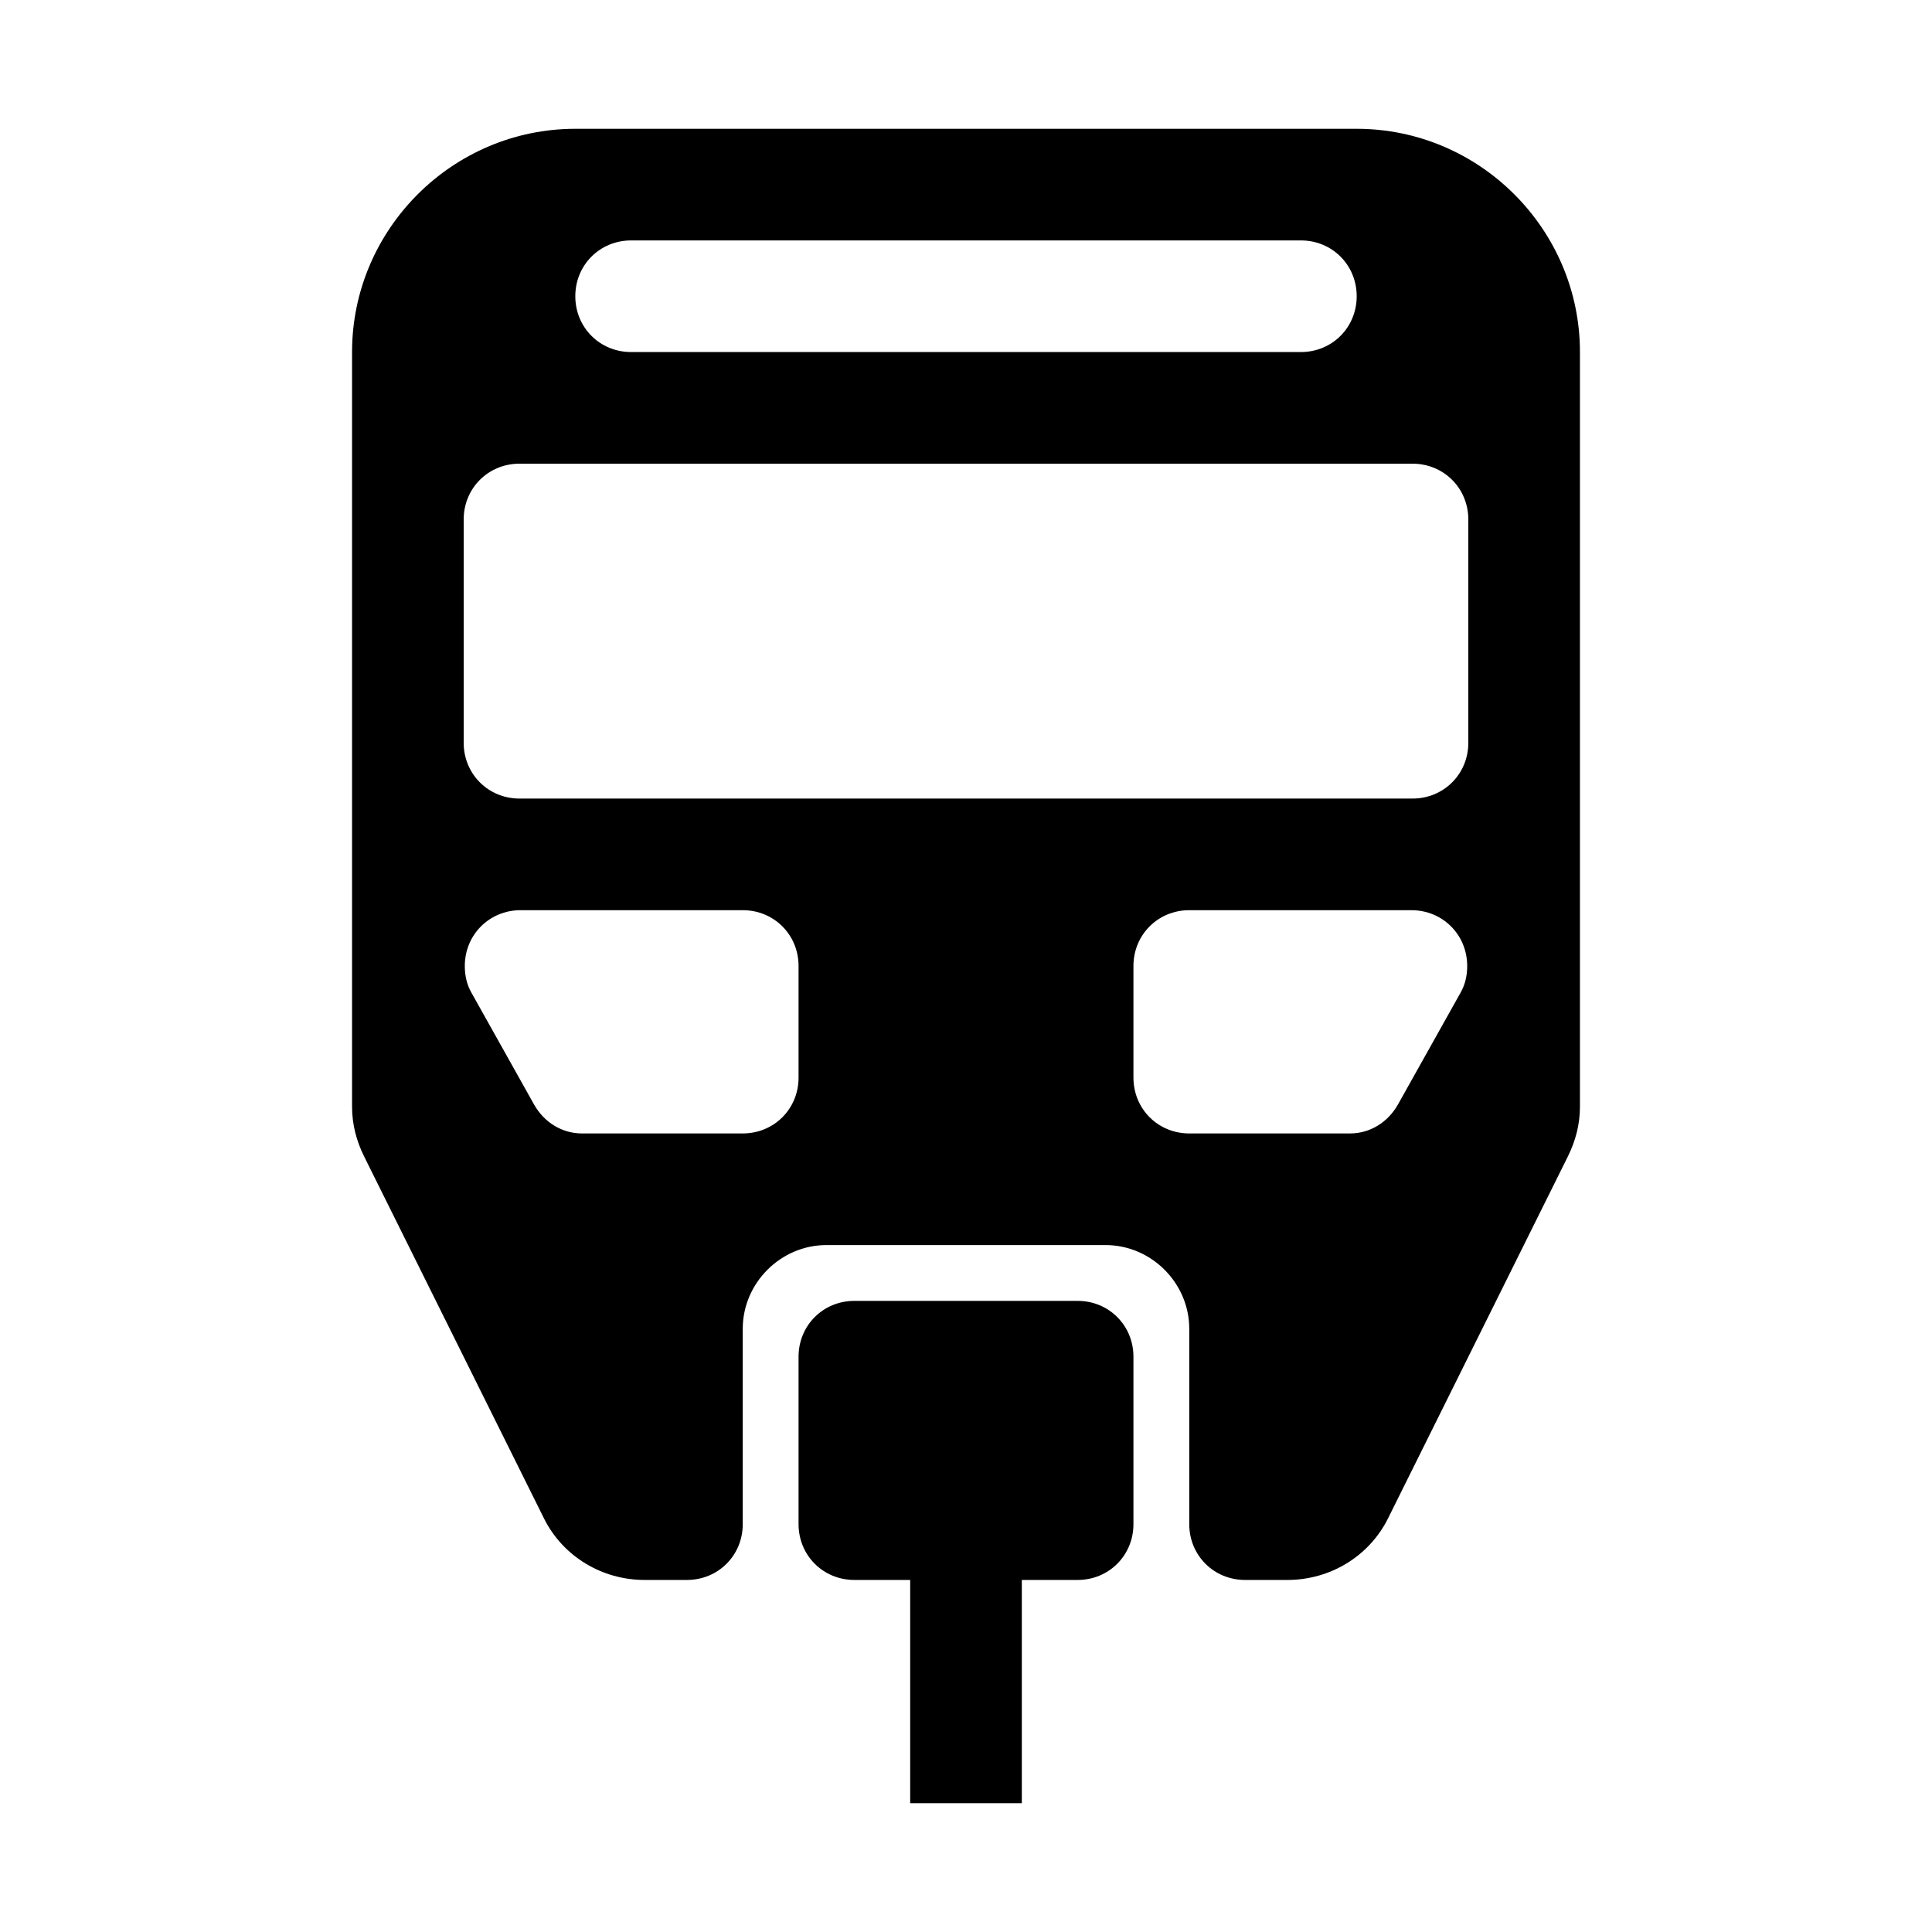
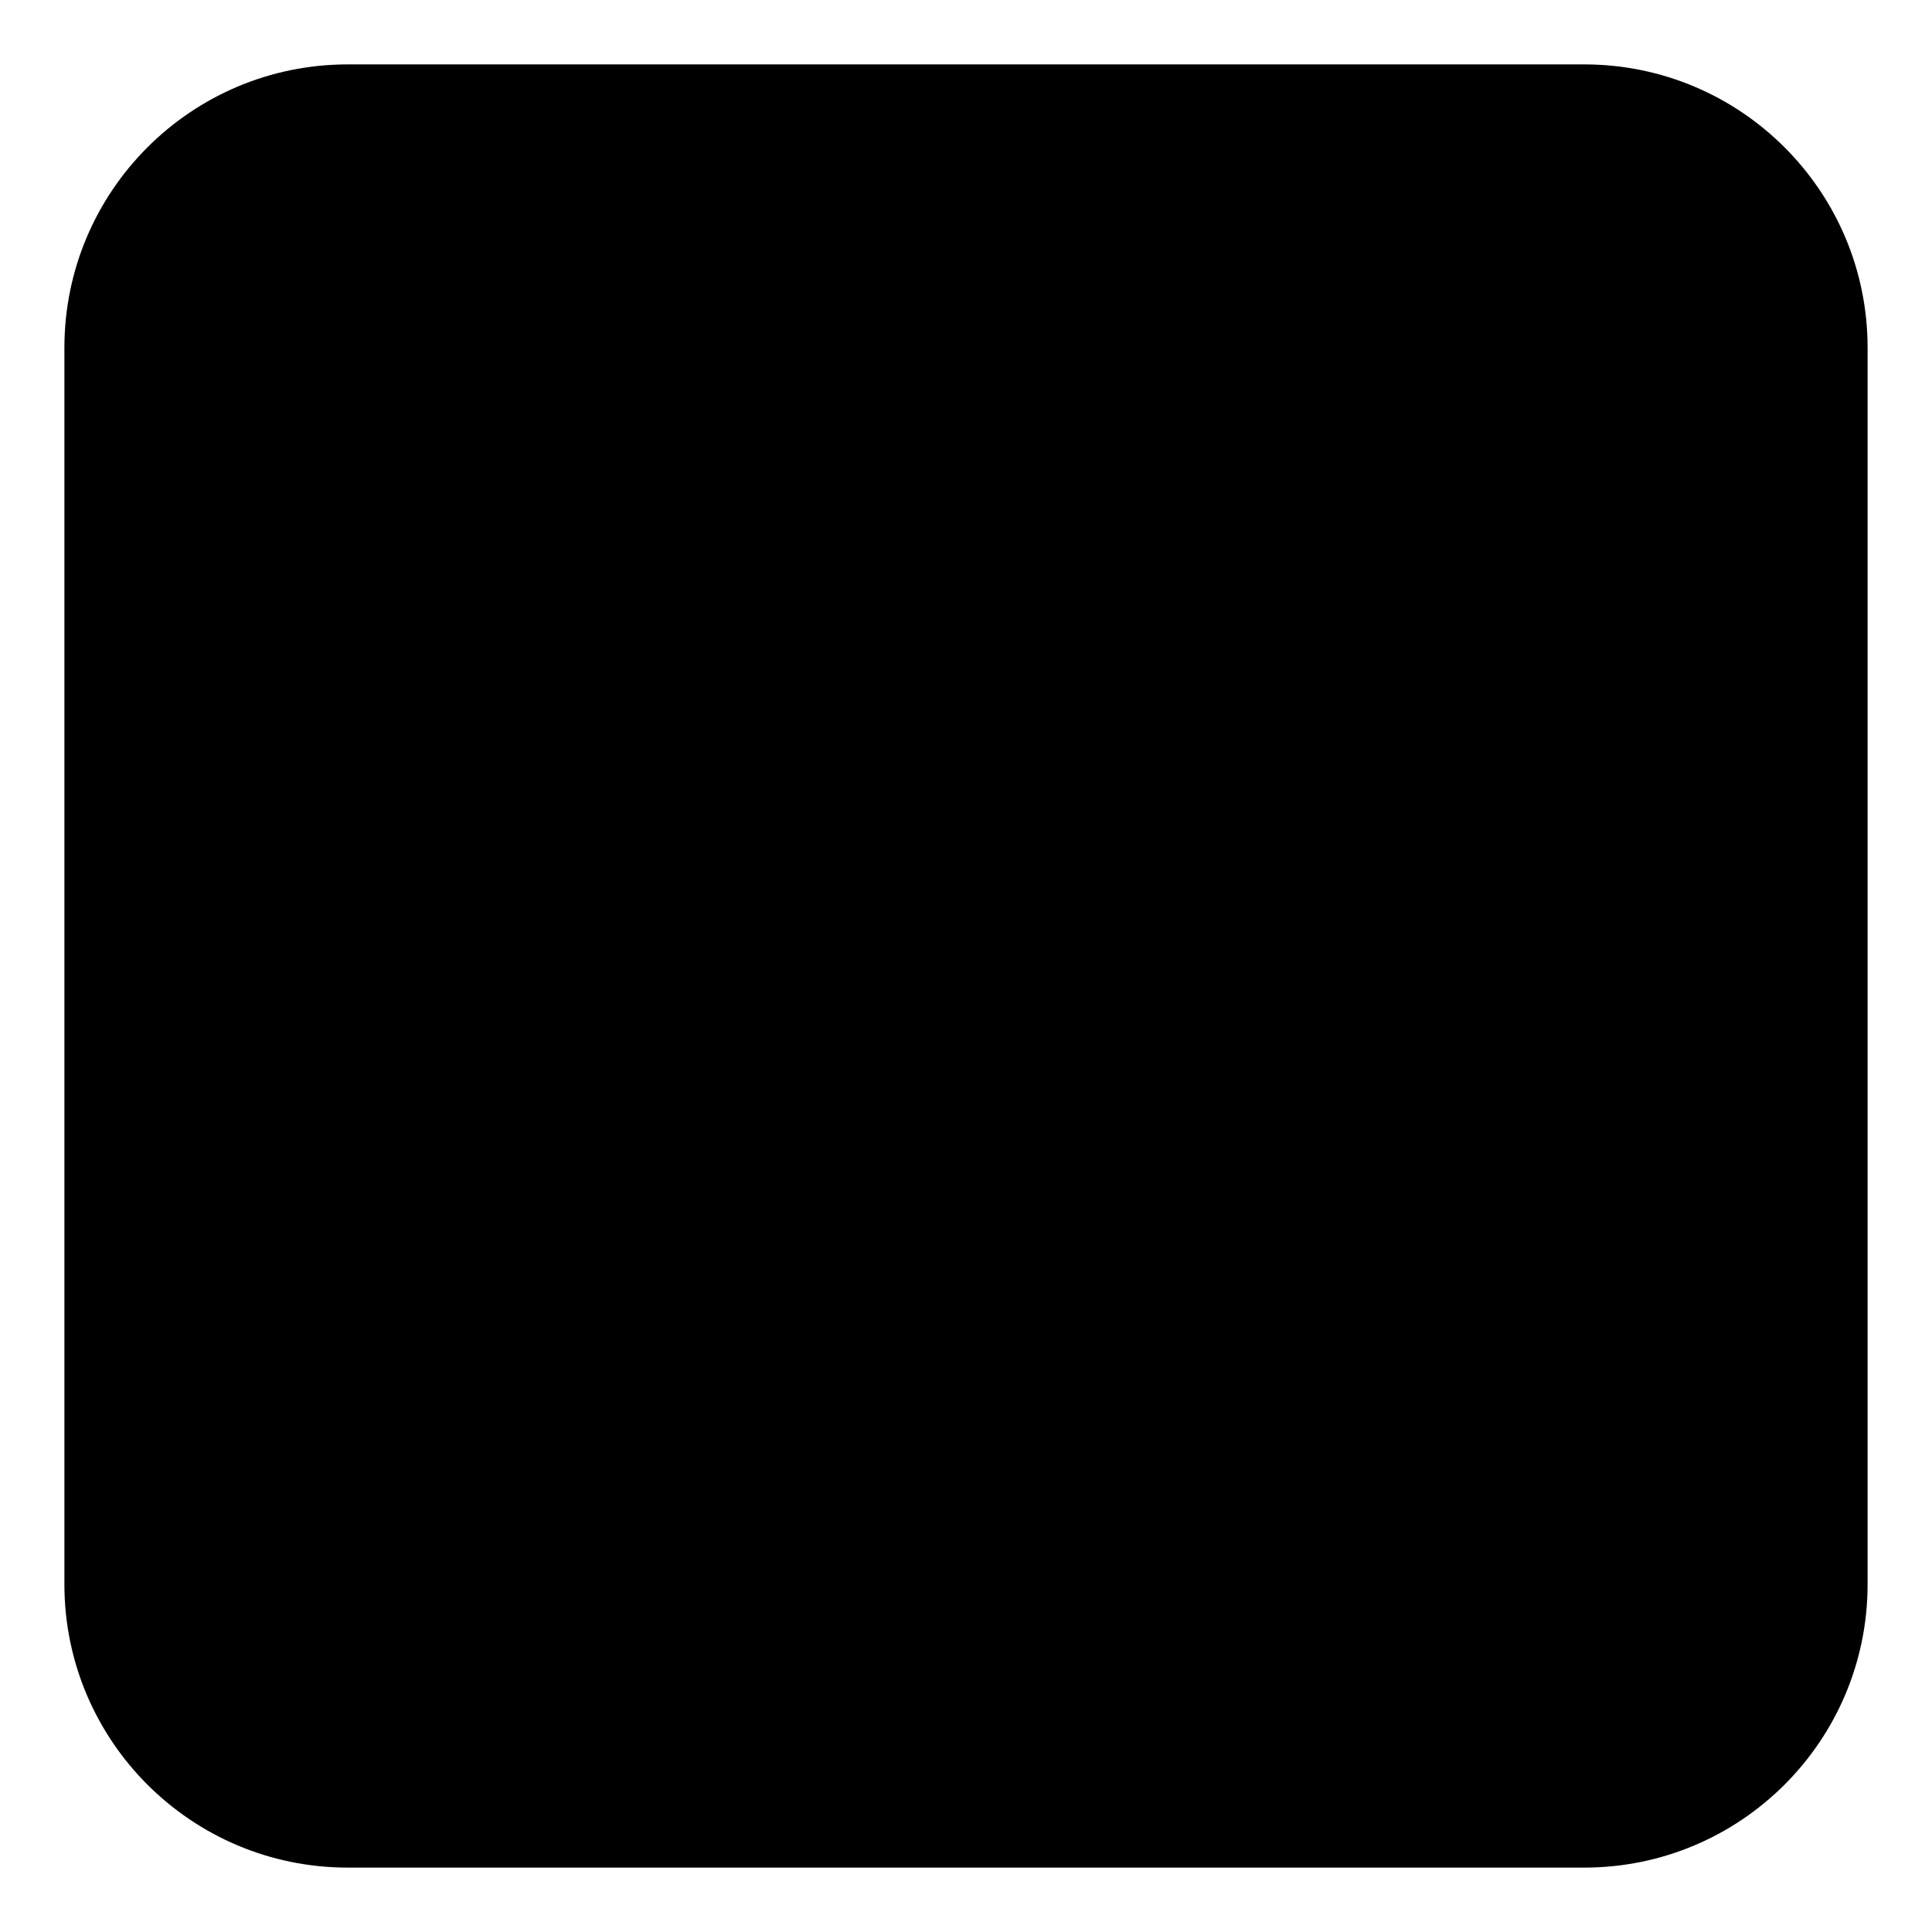
<svg xmlns="http://www.w3.org/2000/svg" viewBox="0 0 15 15" version="1.1" width="18" height="18">
+   <rect x="0.5" y="0.5" width="14" height="14" rx="2.2" ry="2.2" fill="#000000" />
+   <rect x="2" y="2" width="11" height="11" rx="1.6" ry="1.6" fill="#000000" />
  <g transform="translate(7.5 7.5) scale(0.866667) translate(-7.5 -7.5)">
    <g transform="translate(0 0) scale(1)">
-       <path fill="#000000" d="M13 2L13 8.76C13 8.92 12.96 9.07 12.89 9.21L11.28 12.45C11.11 12.79 10.76 13 10.38 13L10 13C9.72 13 9.5 12.78 9.5 12.5L9.5 10.75C9.5 10.34 9.16 10 8.75 10L6.25 10C5.84 10 5.5 10.34 5.5 10.75L5.5 12.5C5.5 12.78 5.28 13 5 13L4.62 13C4.24 13 3.89 12.79 3.72 12.45L2.11 9.21C2.04 9.07 2 8.92 2 8.76L2 2C2 0.9 2.9 0 4 0L11 0C12.1 0 13 0.9 13 2ZM6.5 10.5L8.5 10.5C8.78 10.5 9 10.72 9 11L9 12.5C9 12.78 8.78 13 8.5 13L8 13L8 15L7 15L7 13L6.5 13C6.22 13 6 12.78 6 12.5L6 11C6 10.72 6.22 10.5 6.5 10.5ZM3 3.5L3 5.5C3 5.78 3.22 6 3.5 6L11.5 6C11.78 6 12 5.78 12 5.5L12 3.5C12 3.22 11.78 3 11.5 3L3.5 3C3.22 3 3 3.22 3 3.5ZM4 1.5C4 1.78 4.22 2 4.5 2L10.5 2C10.78 2 11 1.78 11 1.5C11 1.22 10.78 1 10.5 1C10.5 1 10.5 1 10.5 1L4.5 1C4.22 1 4 1.22 4 1.5ZM9 8.5C9 8.78 9.22 9 9.5 9L10.94 9C11.12 9 11.28 8.9 11.37 8.74L11.93 7.74C11.97 7.67 11.99 7.59 11.99 7.5C11.99 7.22 11.77 7 11.49 7L9.5 7C9.22 7 9 7.22 9 7.5L9 8.5ZM6 8.5L6 7.5C6 7.22 5.78 7 5.5 7L3.51 7C3.23 7 3.01 7.22 3.01 7.5C3.01 7.59 3.03 7.67 3.07 7.74L3.63 8.74C3.72 8.9 3.88 9 4.06 9L5.5 9C5.78 9 6 8.78 6 8.5Z" />
+       <path fill="transparent" d="M13 2L13 8.76C13 8.92 12.96 9.07 12.89 9.21L11.28 12.45C11.11 12.79 10.76 13 10.38 13L10 13C9.72 13 9.5 12.78 9.5 12.5L9.5 10.75C9.5 10.34 9.16 10 8.75 10L6.25 10C5.84 10 5.5 10.34 5.5 10.75L5.5 12.5C5.5 12.78 5.28 13 5 13L4.62 13C4.24 13 3.89 12.79 3.72 12.45L2.11 9.21C2.04 9.07 2 8.92 2 8.76L2 2C2 0.9 2.9 0 4 0L11 0C12.1 0 13 0.9 13 2ZM6.5 10.5L8.5 10.5C8.78 10.5 9 10.72 9 11L9 12.5C9 12.78 8.78 13 8.5 13L8 13L8 15L7 15L7 13L6.5 13C6.22 13 6 12.78 6 12.5L6 11C6 10.72 6.22 10.5 6.5 10.5ZM3 3.5L3 5.5C3 5.78 3.22 6 3.5 6L11.5 6C11.78 6 12 5.78 12 5.5L12 3.5C12 3.22 11.78 3 11.5 3L3.5 3C3.22 3 3 3.22 3 3.5ZM4 1.5C4 1.78 4.22 2 4.5 2L10.5 2C10.78 2 11 1.78 11 1.5C11 1.22 10.78 1 10.5 1C10.5 1 10.5 1 10.5 1L4.5 1C4.22 1 4 1.22 4 1.5ZM9 8.5C9 8.78 9.22 9 9.5 9L10.94 9C11.12 9 11.28 8.9 11.37 8.74L11.93 7.74C11.97 7.67 11.99 7.59 11.99 7.5C11.99 7.22 11.77 7 11.49 7L9.5 7C9.22 7 9 7.22 9 7.5L9 8.5ZM6 8.5L6 7.5C6 7.22 5.78 7 5.5 7L3.51 7C3.23 7 3.01 7.22 3.01 7.5C3.01 7.59 3.03 7.67 3.07 7.74L3.63 8.74C3.72 8.9 3.88 9 4.06 9L5.5 9C5.78 9 6 8.78 6 8.5Z" />
    </g>
  </g>
</svg>
